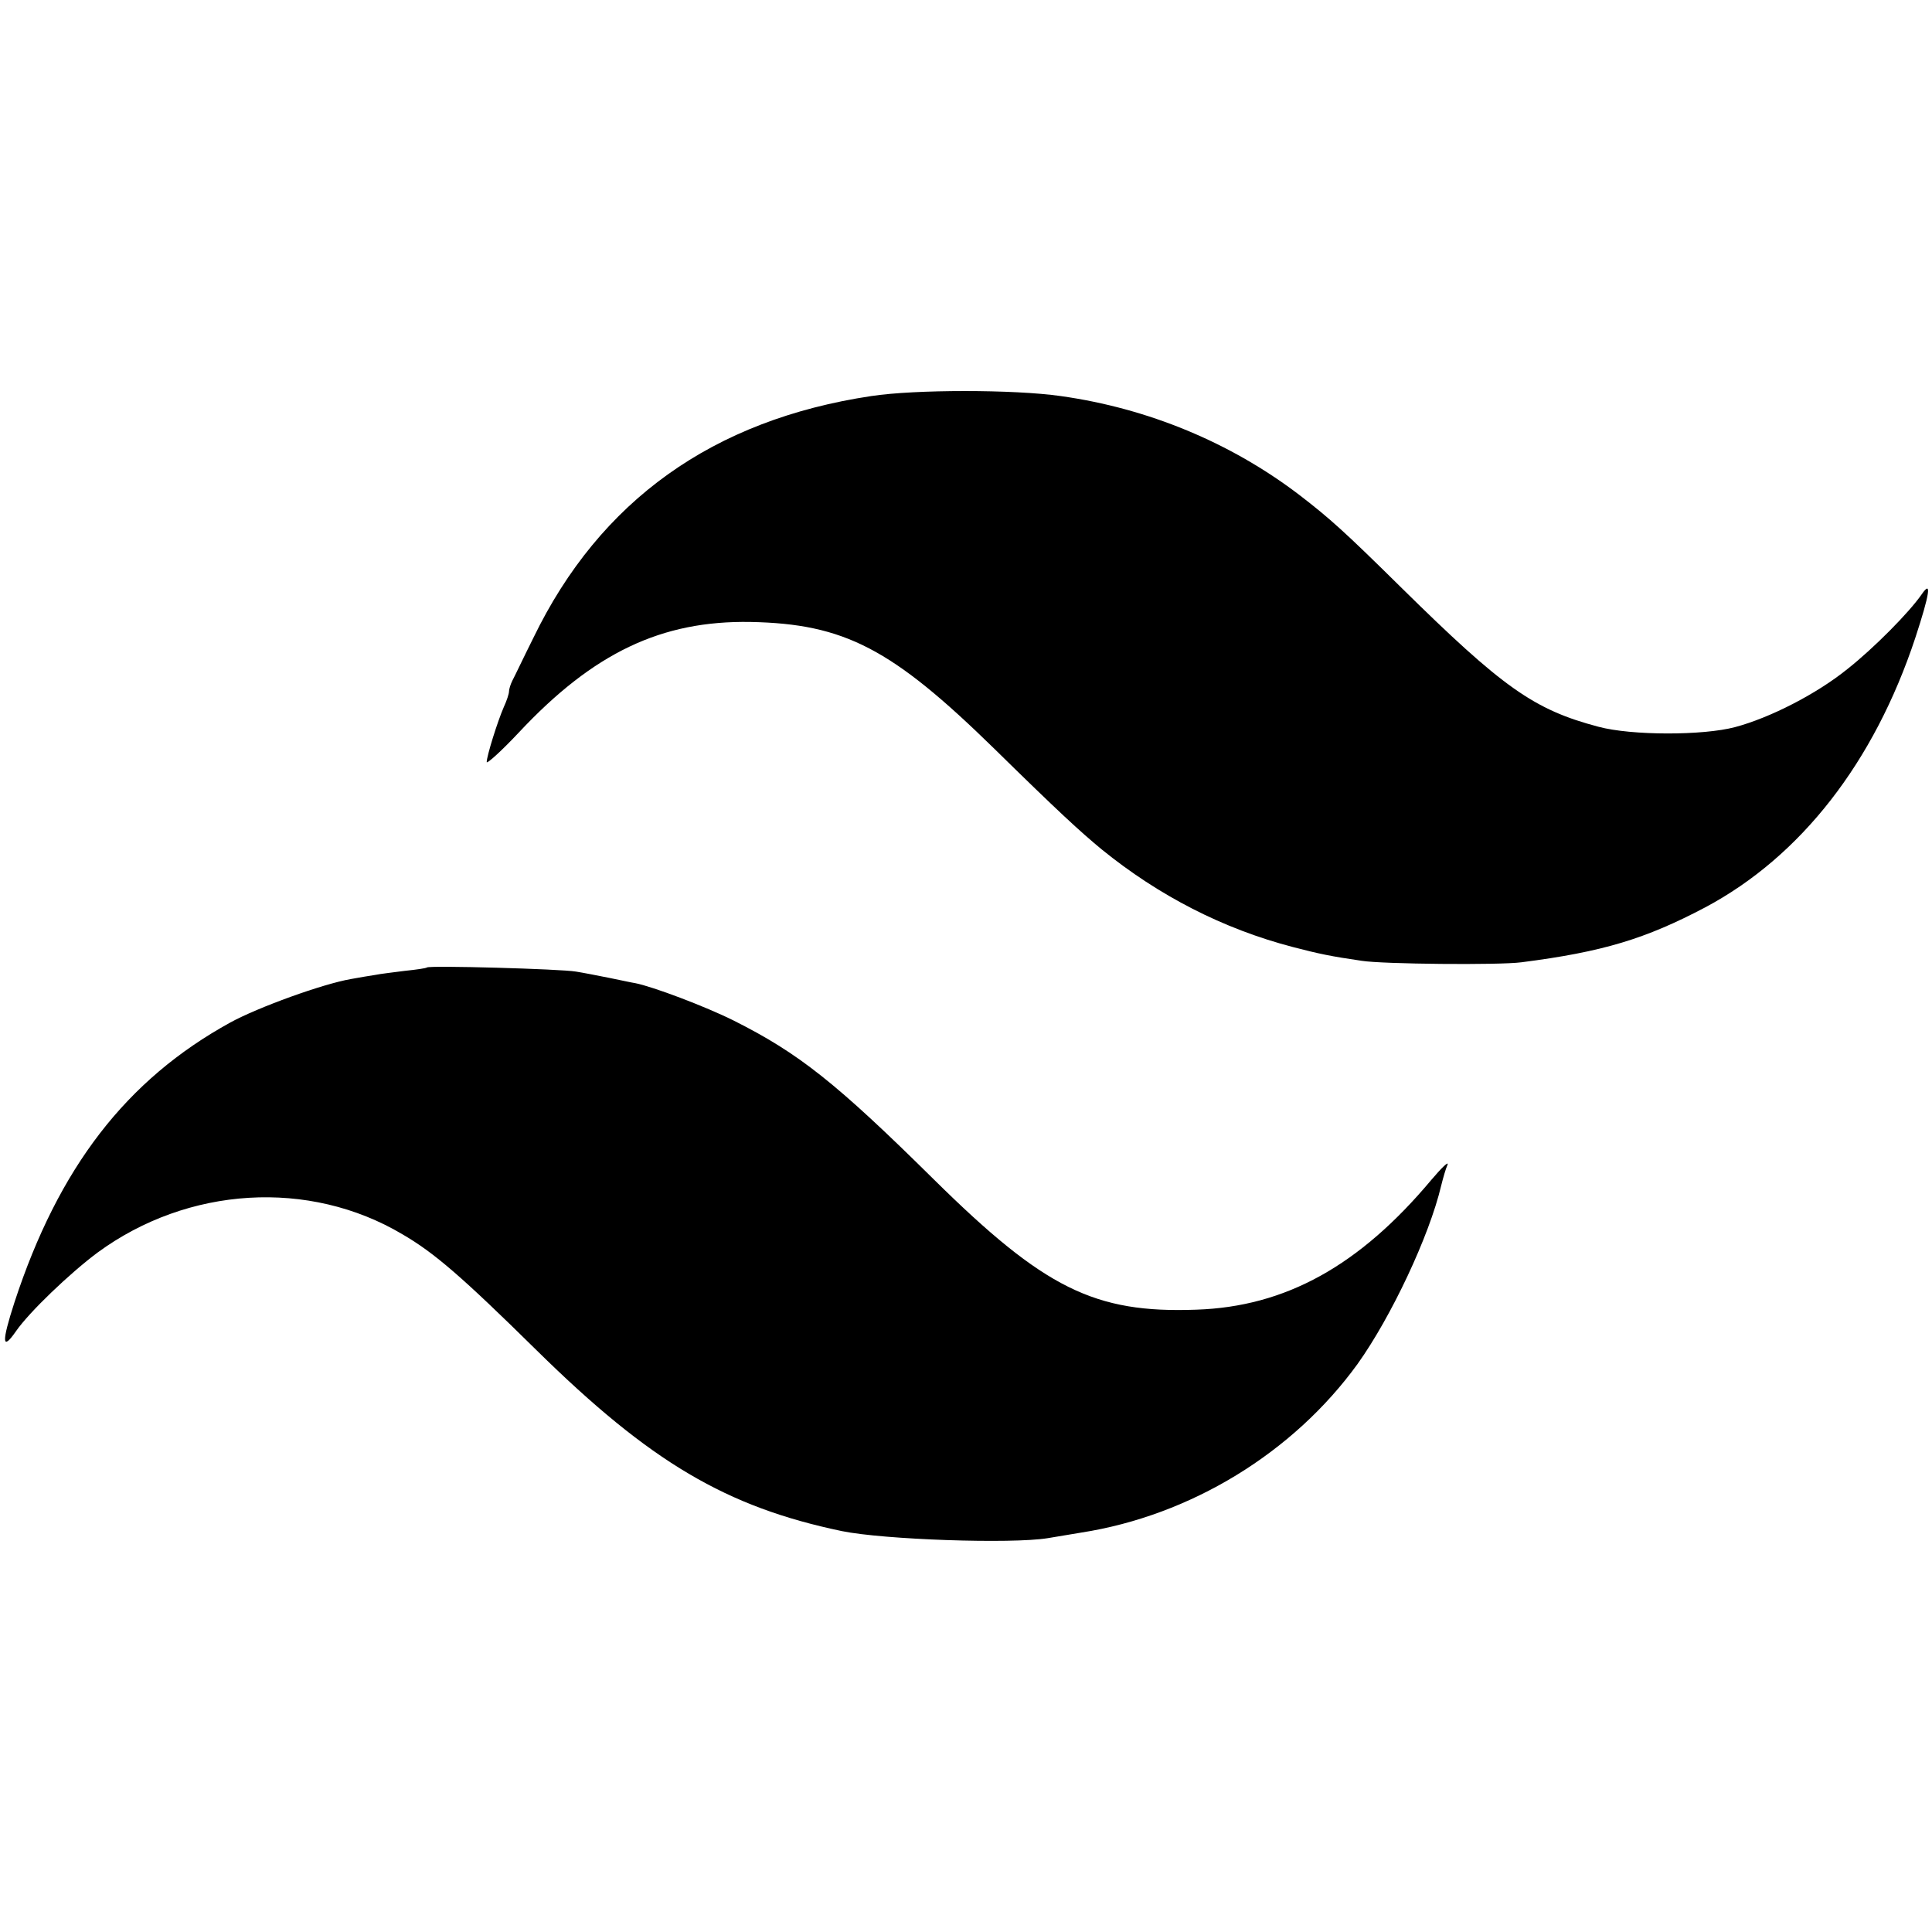
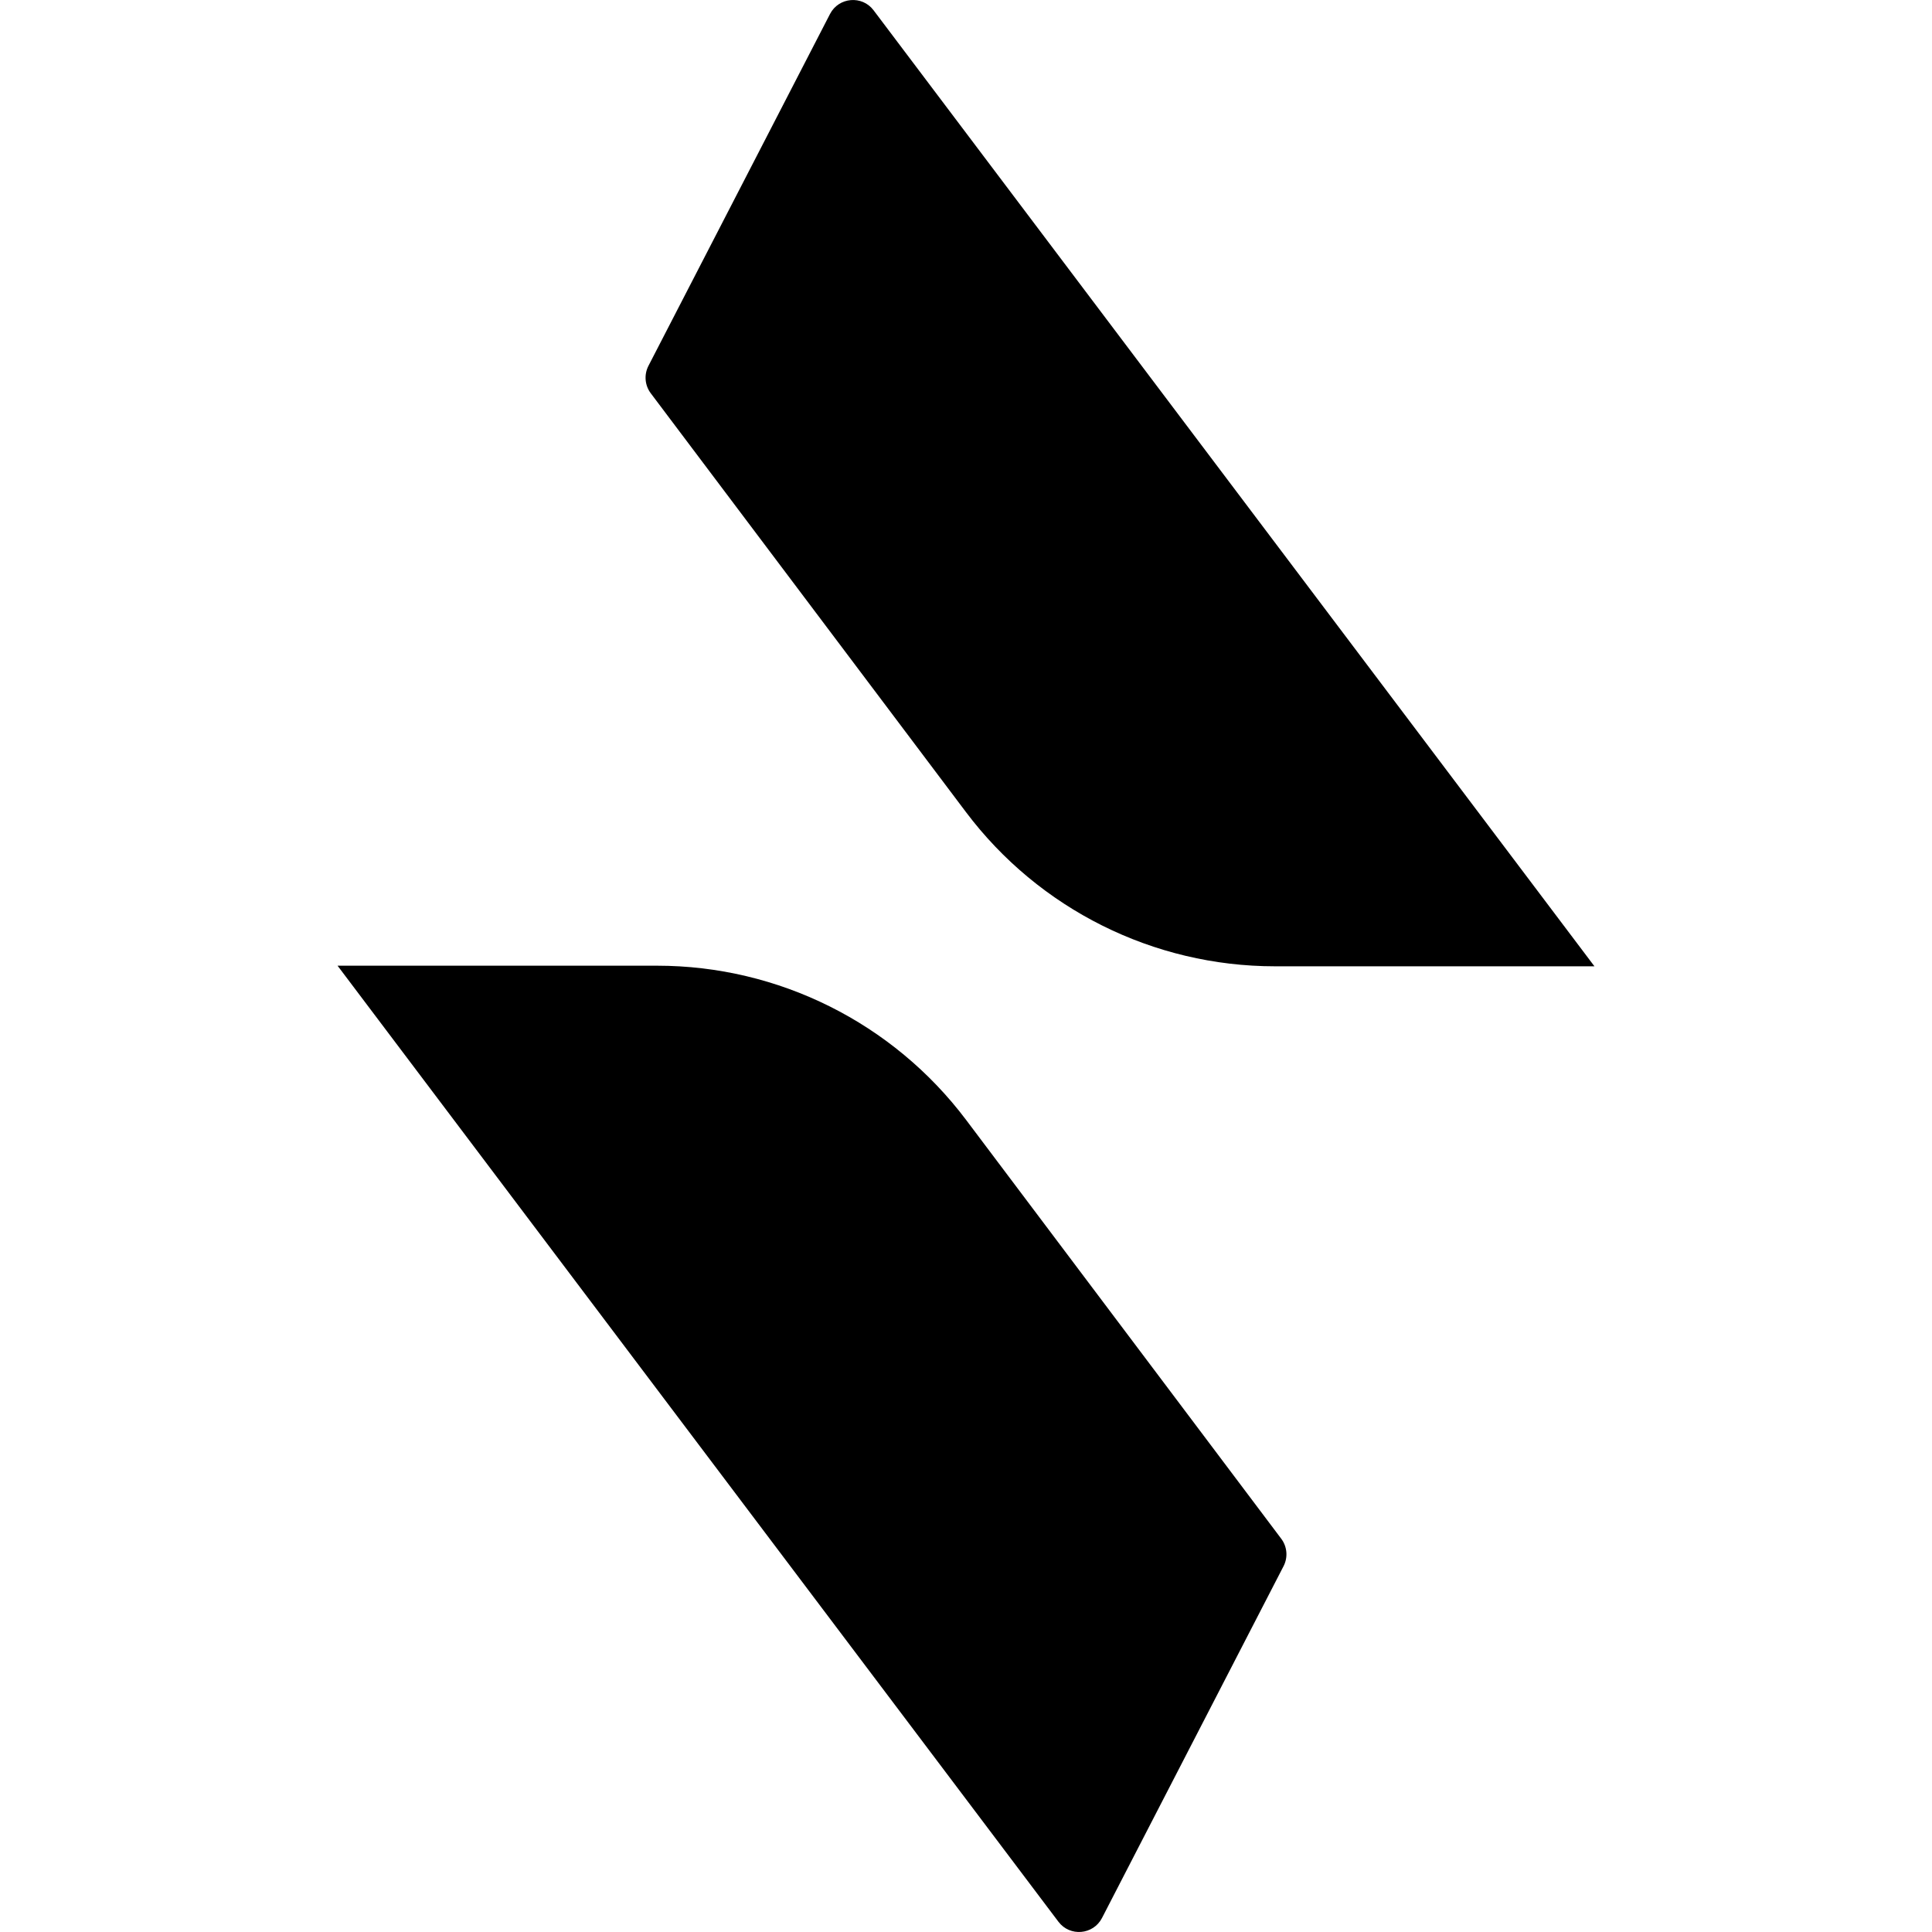
- <svg xmlns="http://www.w3.org/2000/svg" viewBox="0 0 520 520">
-   <path d="M234.5 106.6c-42.6 6.4-73 28.1-90.9 65-2.7 5.4-5.2 10.7-5.7 11.6-.5 1-.9 2.3-.9 2.9 0 .6-.6 2.5-1.4 4.2-1.7 3.9-4.6 13.2-4.6 14.8 0 .6 3.9-2.9 8.6-7.9 20.2-21.6 38.5-30.2 62.4-29.8 25.3.5 38 7.1 65.7 34.2 17 16.7 23.1 22.3 28.8 27 15.4 12.5 32.7 21.4 51.5 26.3 6.9 1.8 10.2 2.5 18.5 3.7 5.6.9 37 1.2 43 .4 21.9-2.8 33.4-6.3 49.5-14.8 25.7-13.7 45.4-39 56.5-72.5 3.9-11.9 4.5-15.8 1.7-11.7-3.4 4.9-12.9 14.5-20 20.1-8.3 6.7-20.8 13.1-30.2 15.6-8.6 2.3-27.9 2.3-36.8-.1-17.4-4.6-25.7-10.5-53.2-37.6-15.1-14.9-19.1-18.5-27.3-24.8-18.5-14.1-40.7-23.3-64.2-26.6-12.6-1.8-39.2-1.8-51 0zM114.9 260.4c-.2.2-2.9.6-5.9.9-3 .4-6.6.8-8 1.1-1.4.2-4.3.7-6.5 1.1-7.6 1.3-25 7.6-32.5 11.7-28 15.4-46.2 39-58.1 75.3-3.5 10.8-3.4 13.3.4 7.8 3.6-5.2 14.6-15.7 22-21.2 24.3-17.8 56.9-19.8 82-4.9 8.6 5 16 11.4 36.2 31.3 30.6 30.1 51 42.1 82.1 48.6 11.2 2.3 45.6 3.5 55.4 1.9 3-.5 7.1-1.2 9-1.5 29.5-4.6 57.1-21.5 74.4-45.4 9-12.6 19.3-34.4 22.5-48 .5-2 1.2-4.5 1.7-5.6.4-1.1-1.5.7-4.3 4-19.4 23.2-39.3 34.2-63.3 35-27.4 1-40.9-5.7-70.6-35-26.4-26.1-36.4-34-53.9-42.8-7.6-3.8-21.9-9.2-26.6-10.1-.8-.1-3.9-.8-6.9-1.4-3-.6-7.1-1.4-9-1.7-4-.7-39.5-1.7-40.1-1.1z" />
+ <svg xmlns="http://www.w3.org/2000/svg" viewBox="0 0 32 32">
+   <path d="M5.591 15.995H10.882C12.895 15.995 14.792 16.942 16.003 18.551L21.222 25.487C21.32 25.618 21.335 25.794 21.26 25.94L18.252 31.769C18.107 32.048 17.72 32.081 17.531 31.83L5.591 15.995Z" />
+   <path d="M26.409 16.005H21.118C19.105 16.005 17.208 15.058 15.998 13.449L10.778 6.513C10.68 6.382 10.665 6.206 10.74 6.06L13.748 0.231C13.893 -0.048 14.28 -0.081 14.469 0.17L26.409 16.005Z" />
</svg>
